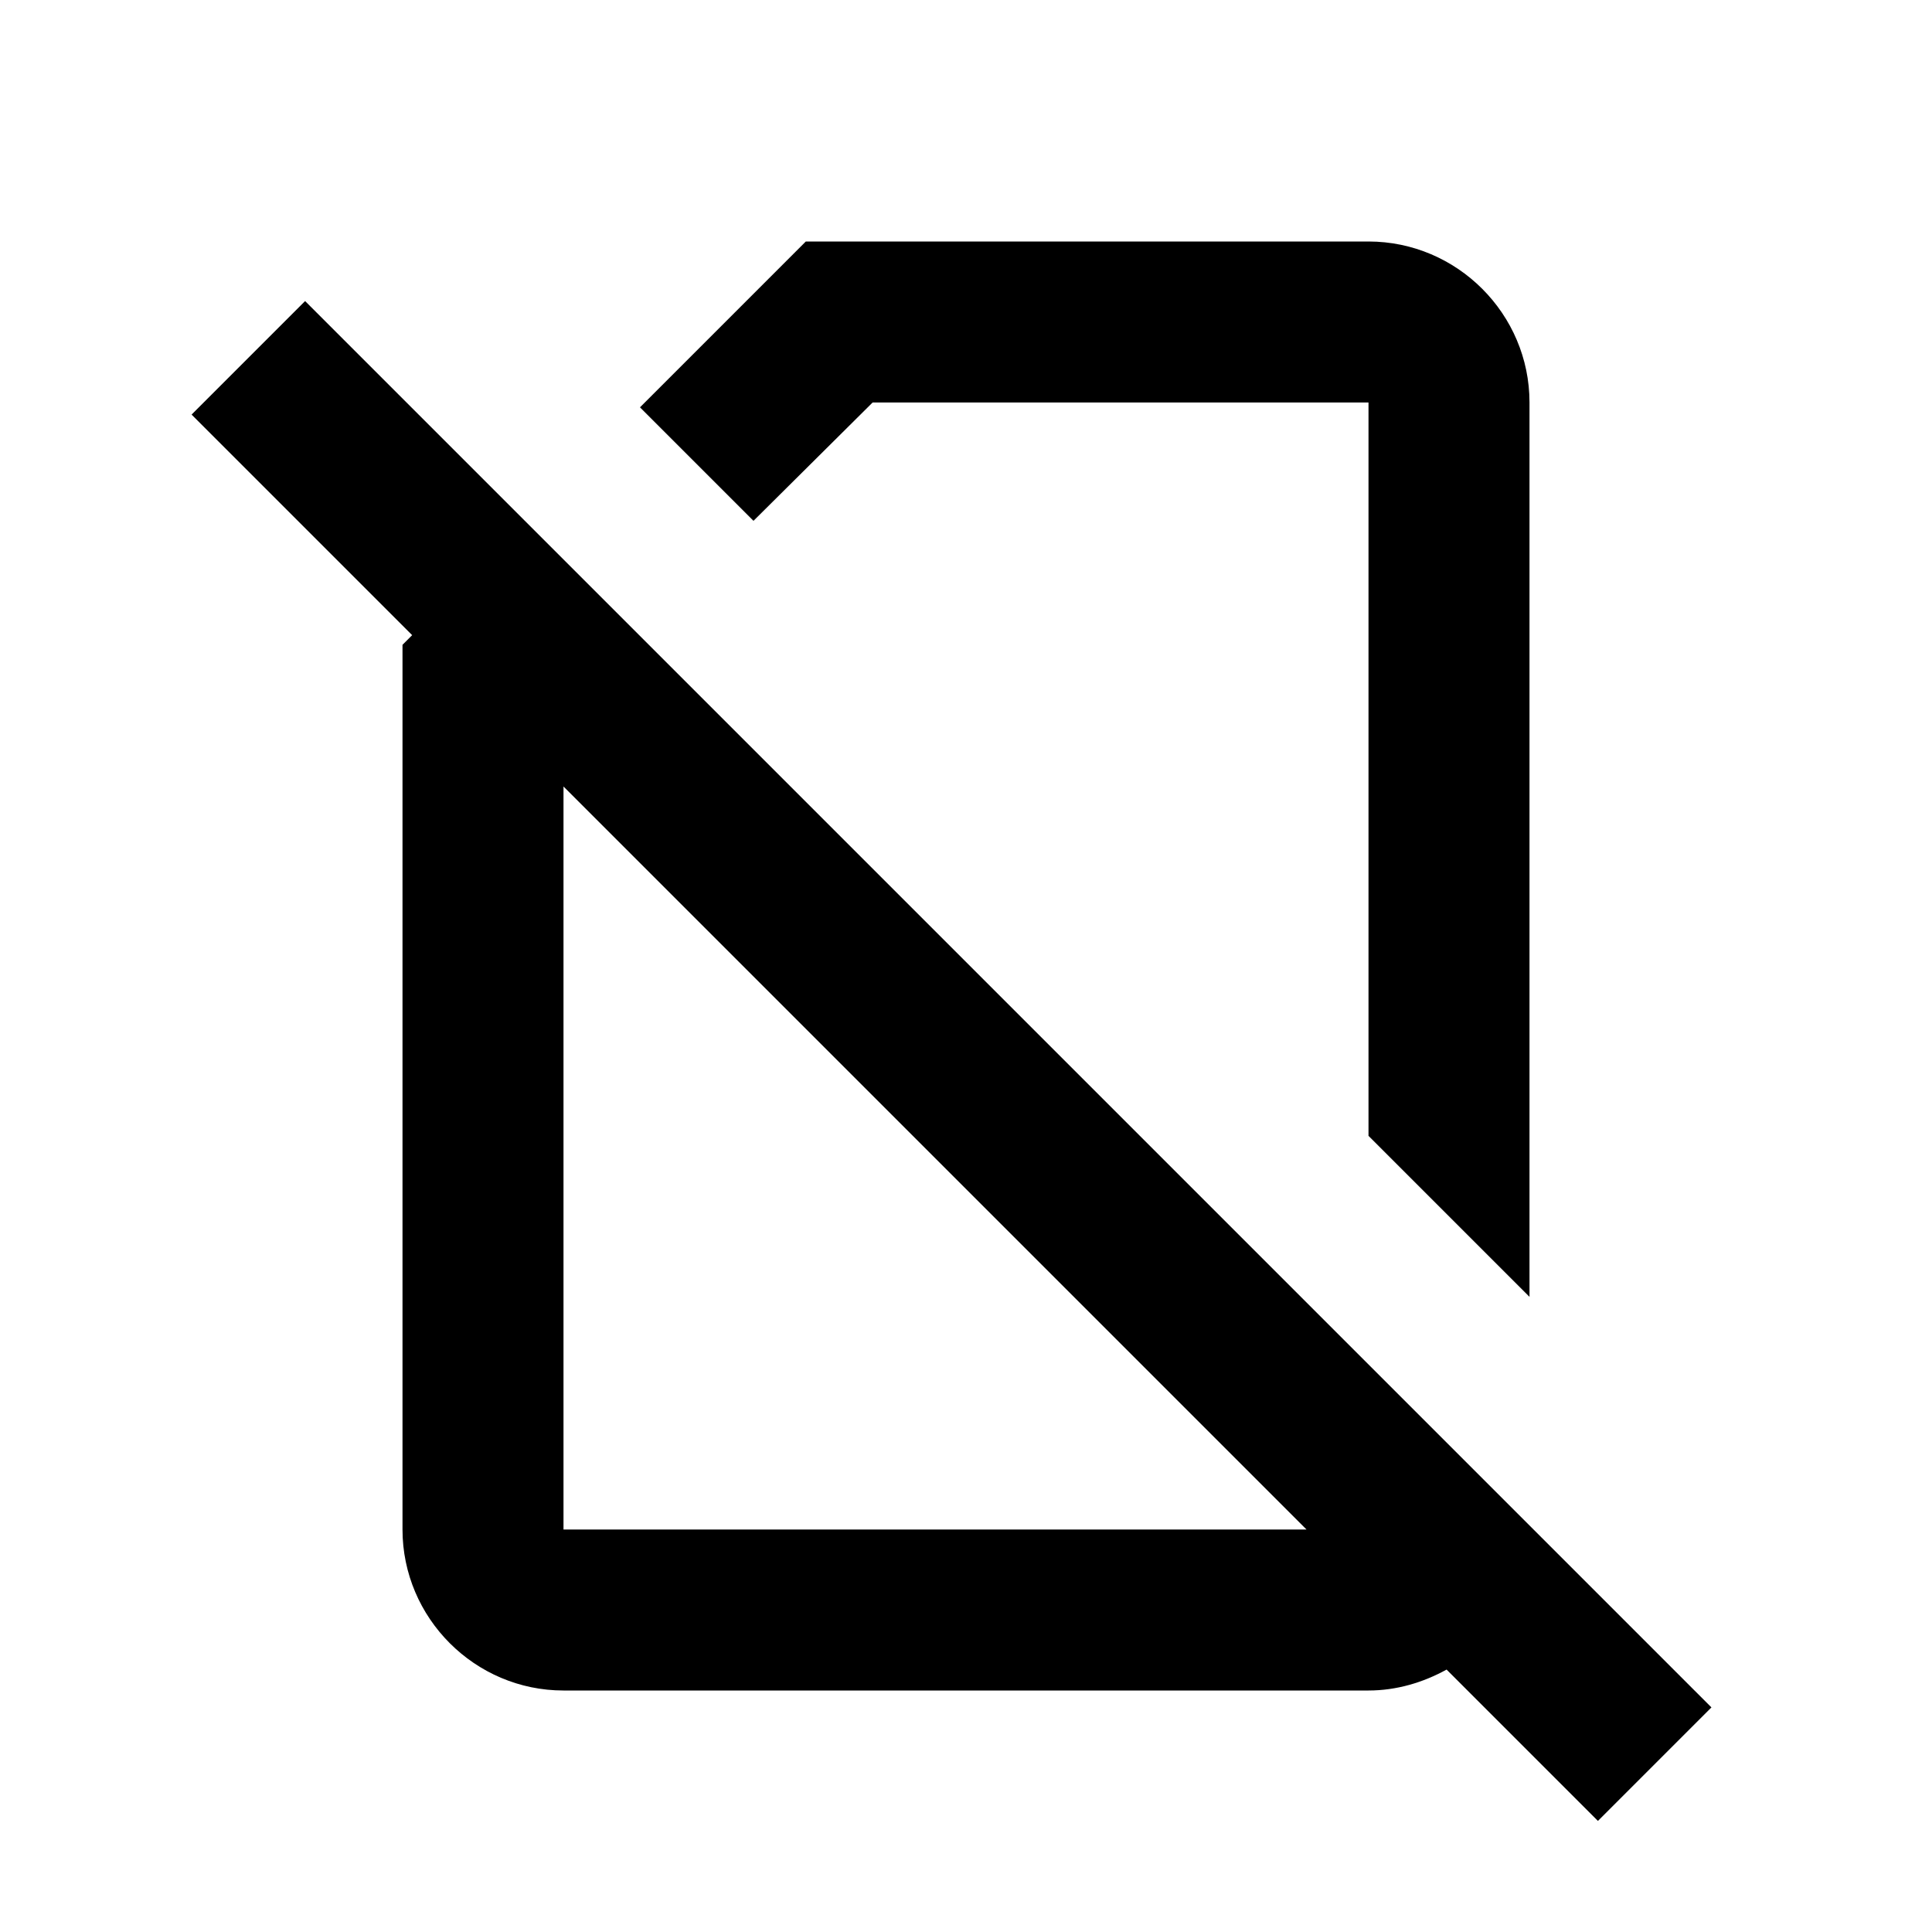
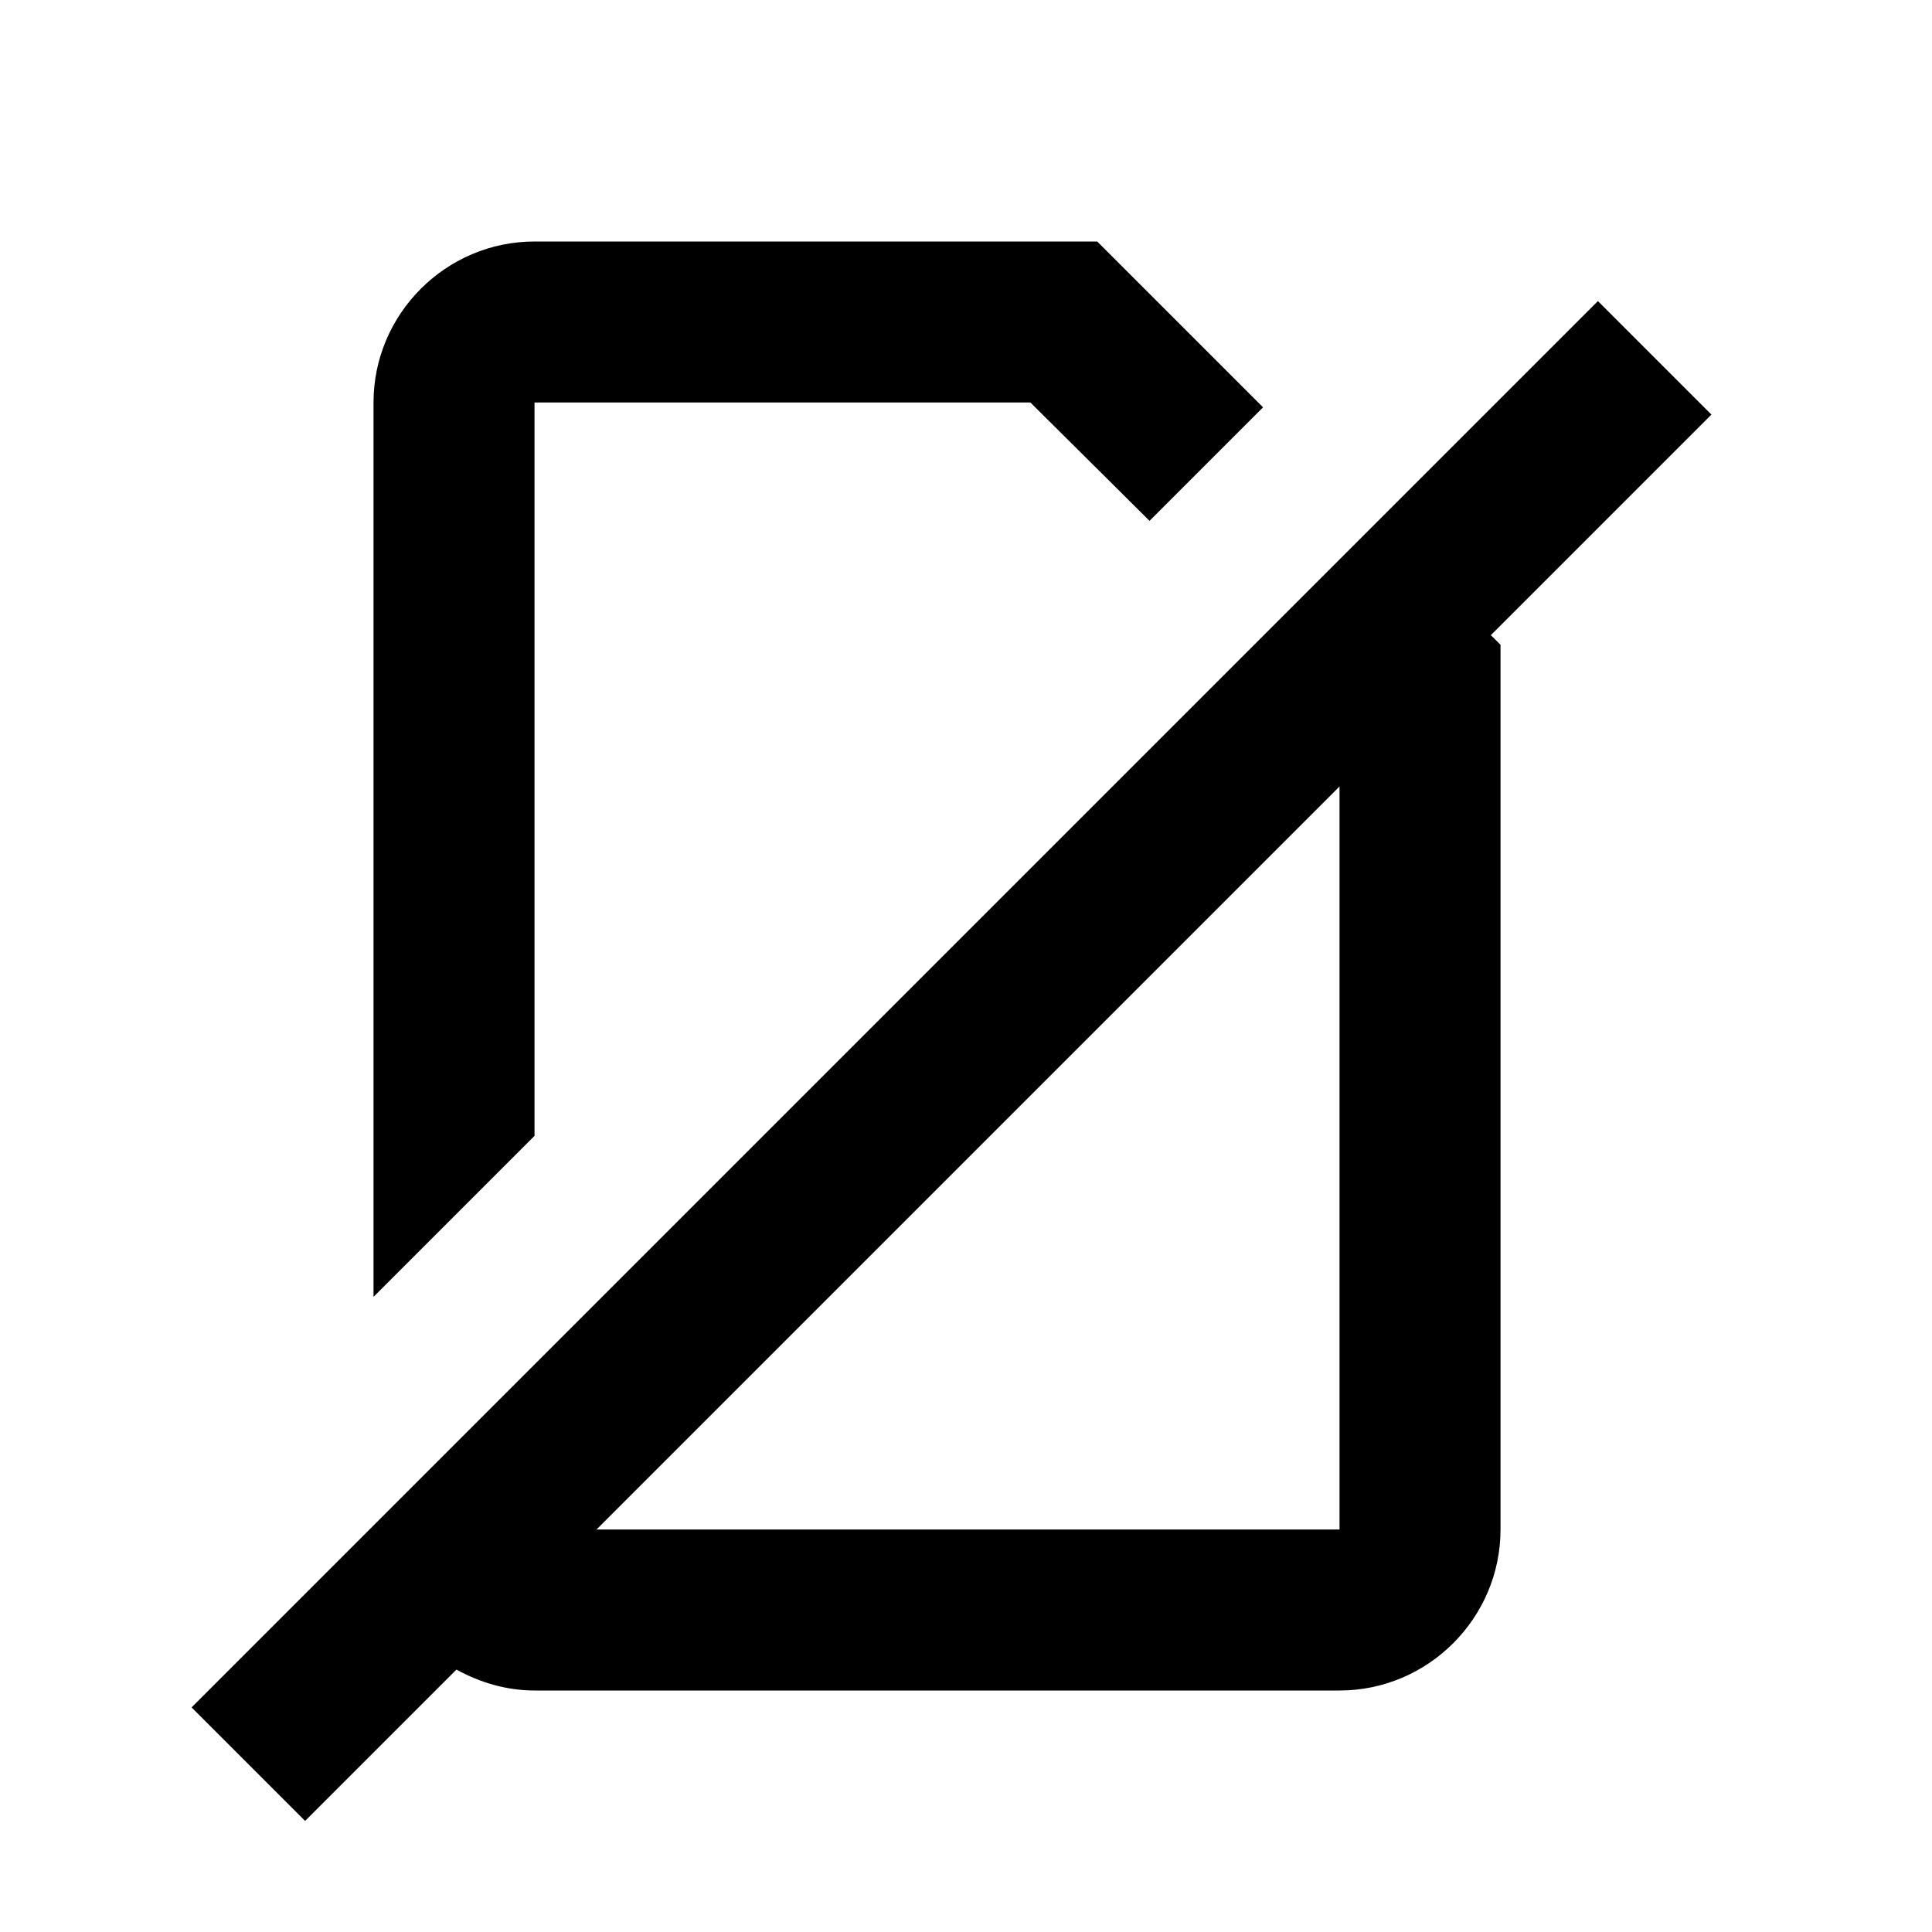
- <svg xmlns="http://www.w3.org/2000/svg" height="24" viewBox="0 0 24 24" width="24">
-   <path d="M0 0h24v24H0z" fill="none" />
-   <path d="M21.26 21.21L3.79 3.74 2.38 5.15l2.74 2.74-.12.12V19c0 1.1.9 2 2 2h10c.35 0 .68-.1.97-.26l1.88 1.88 1.41-1.41zM7 19V9.77L16.23 19H7zm3.84-14H17v9.11l2 2V5c0-1.1-.9-2-2-2h-6.99L7.95 5.06l1.41 1.41L10.84 5z" />
+ <svg xmlns="http://www.w3.org/2000/svg" height="24" viewBox="0 0 24 24" width="24" version="1.1" id="svg6">
+   <defs id="defs10" />
+   <path d="M0 0h24v24H0z" fill="none" id="path2" />
+   <path d="M 2.38,21.21 19.85,3.74 21.26,5.15 18.52,7.89 18.64,8.01 V 19 c 0,1.1 -0.9,2 -2,2 h -10 C 6.29,21 5.96,20.9 5.67,20.74 L 3.79,22.62 Z M 16.64,19 V 9.77 L 7.41,19 Z M 12.8,5 H 6.64 v 9.11 l -2,2 V 5 c 0,-1.1 0.9,-2 2,-2 h 6.99 l 2.06,2.06 -1.41,1.41 z" id="path4" />
</svg>
